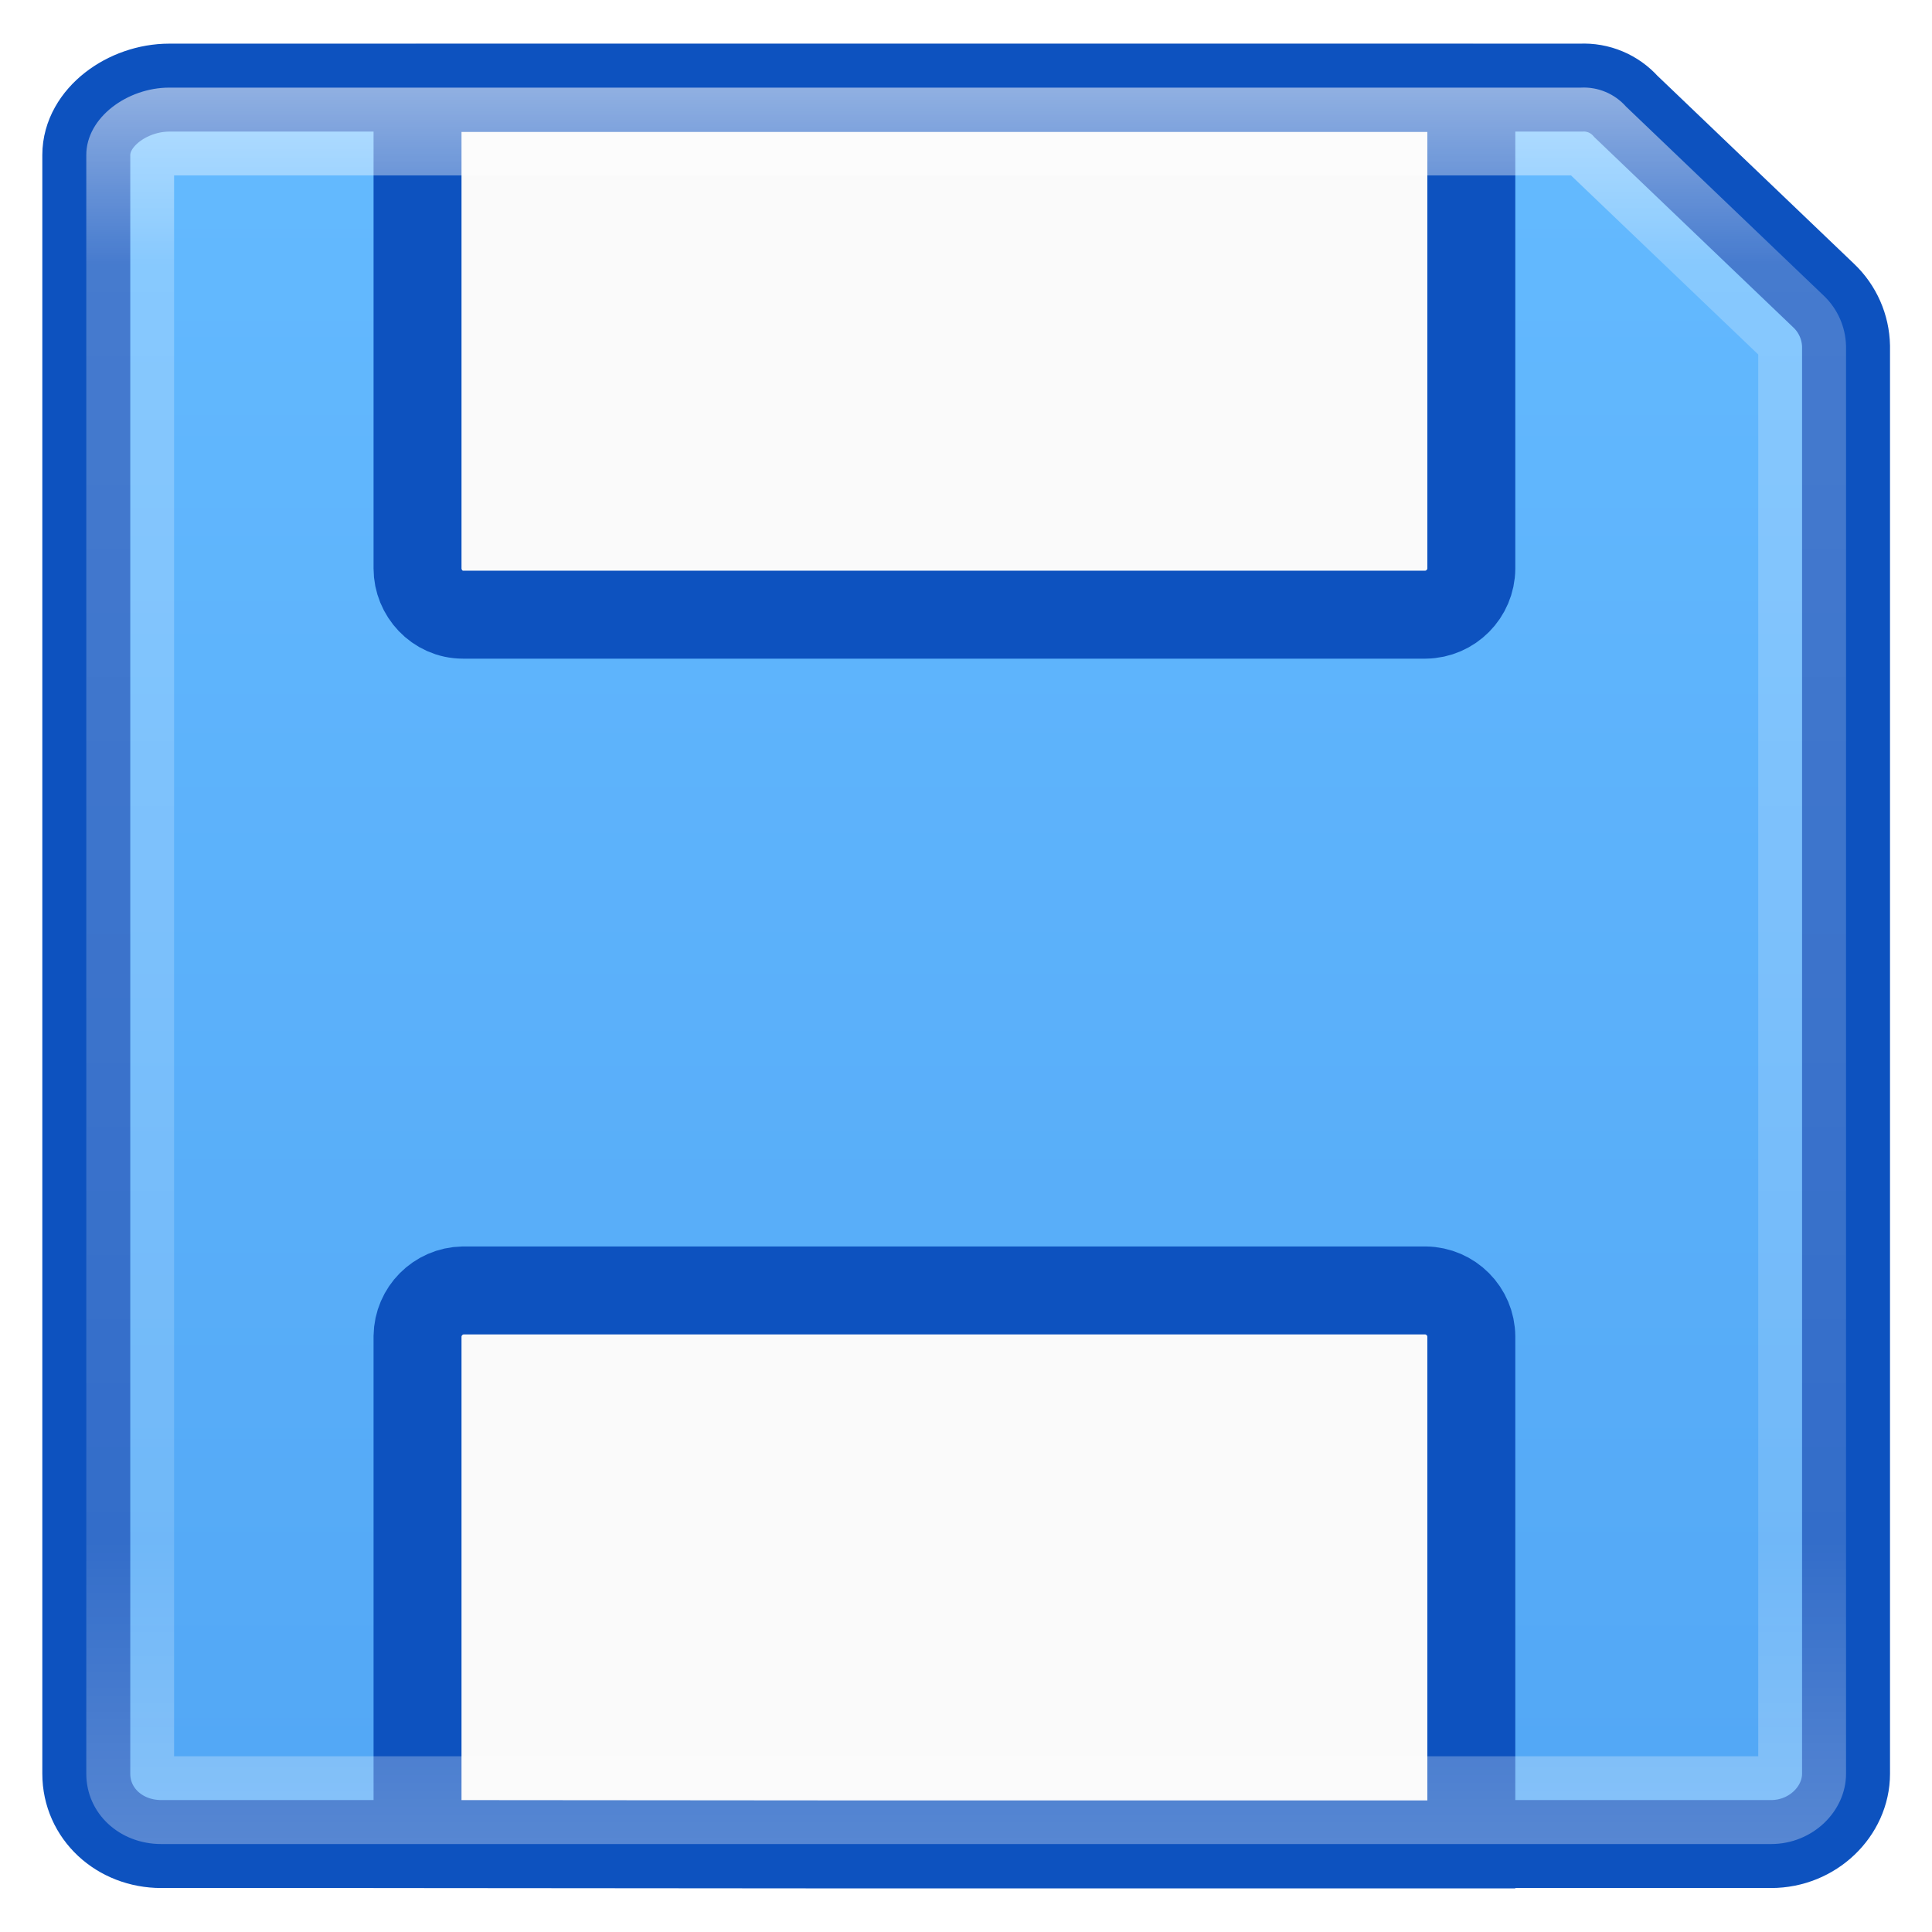
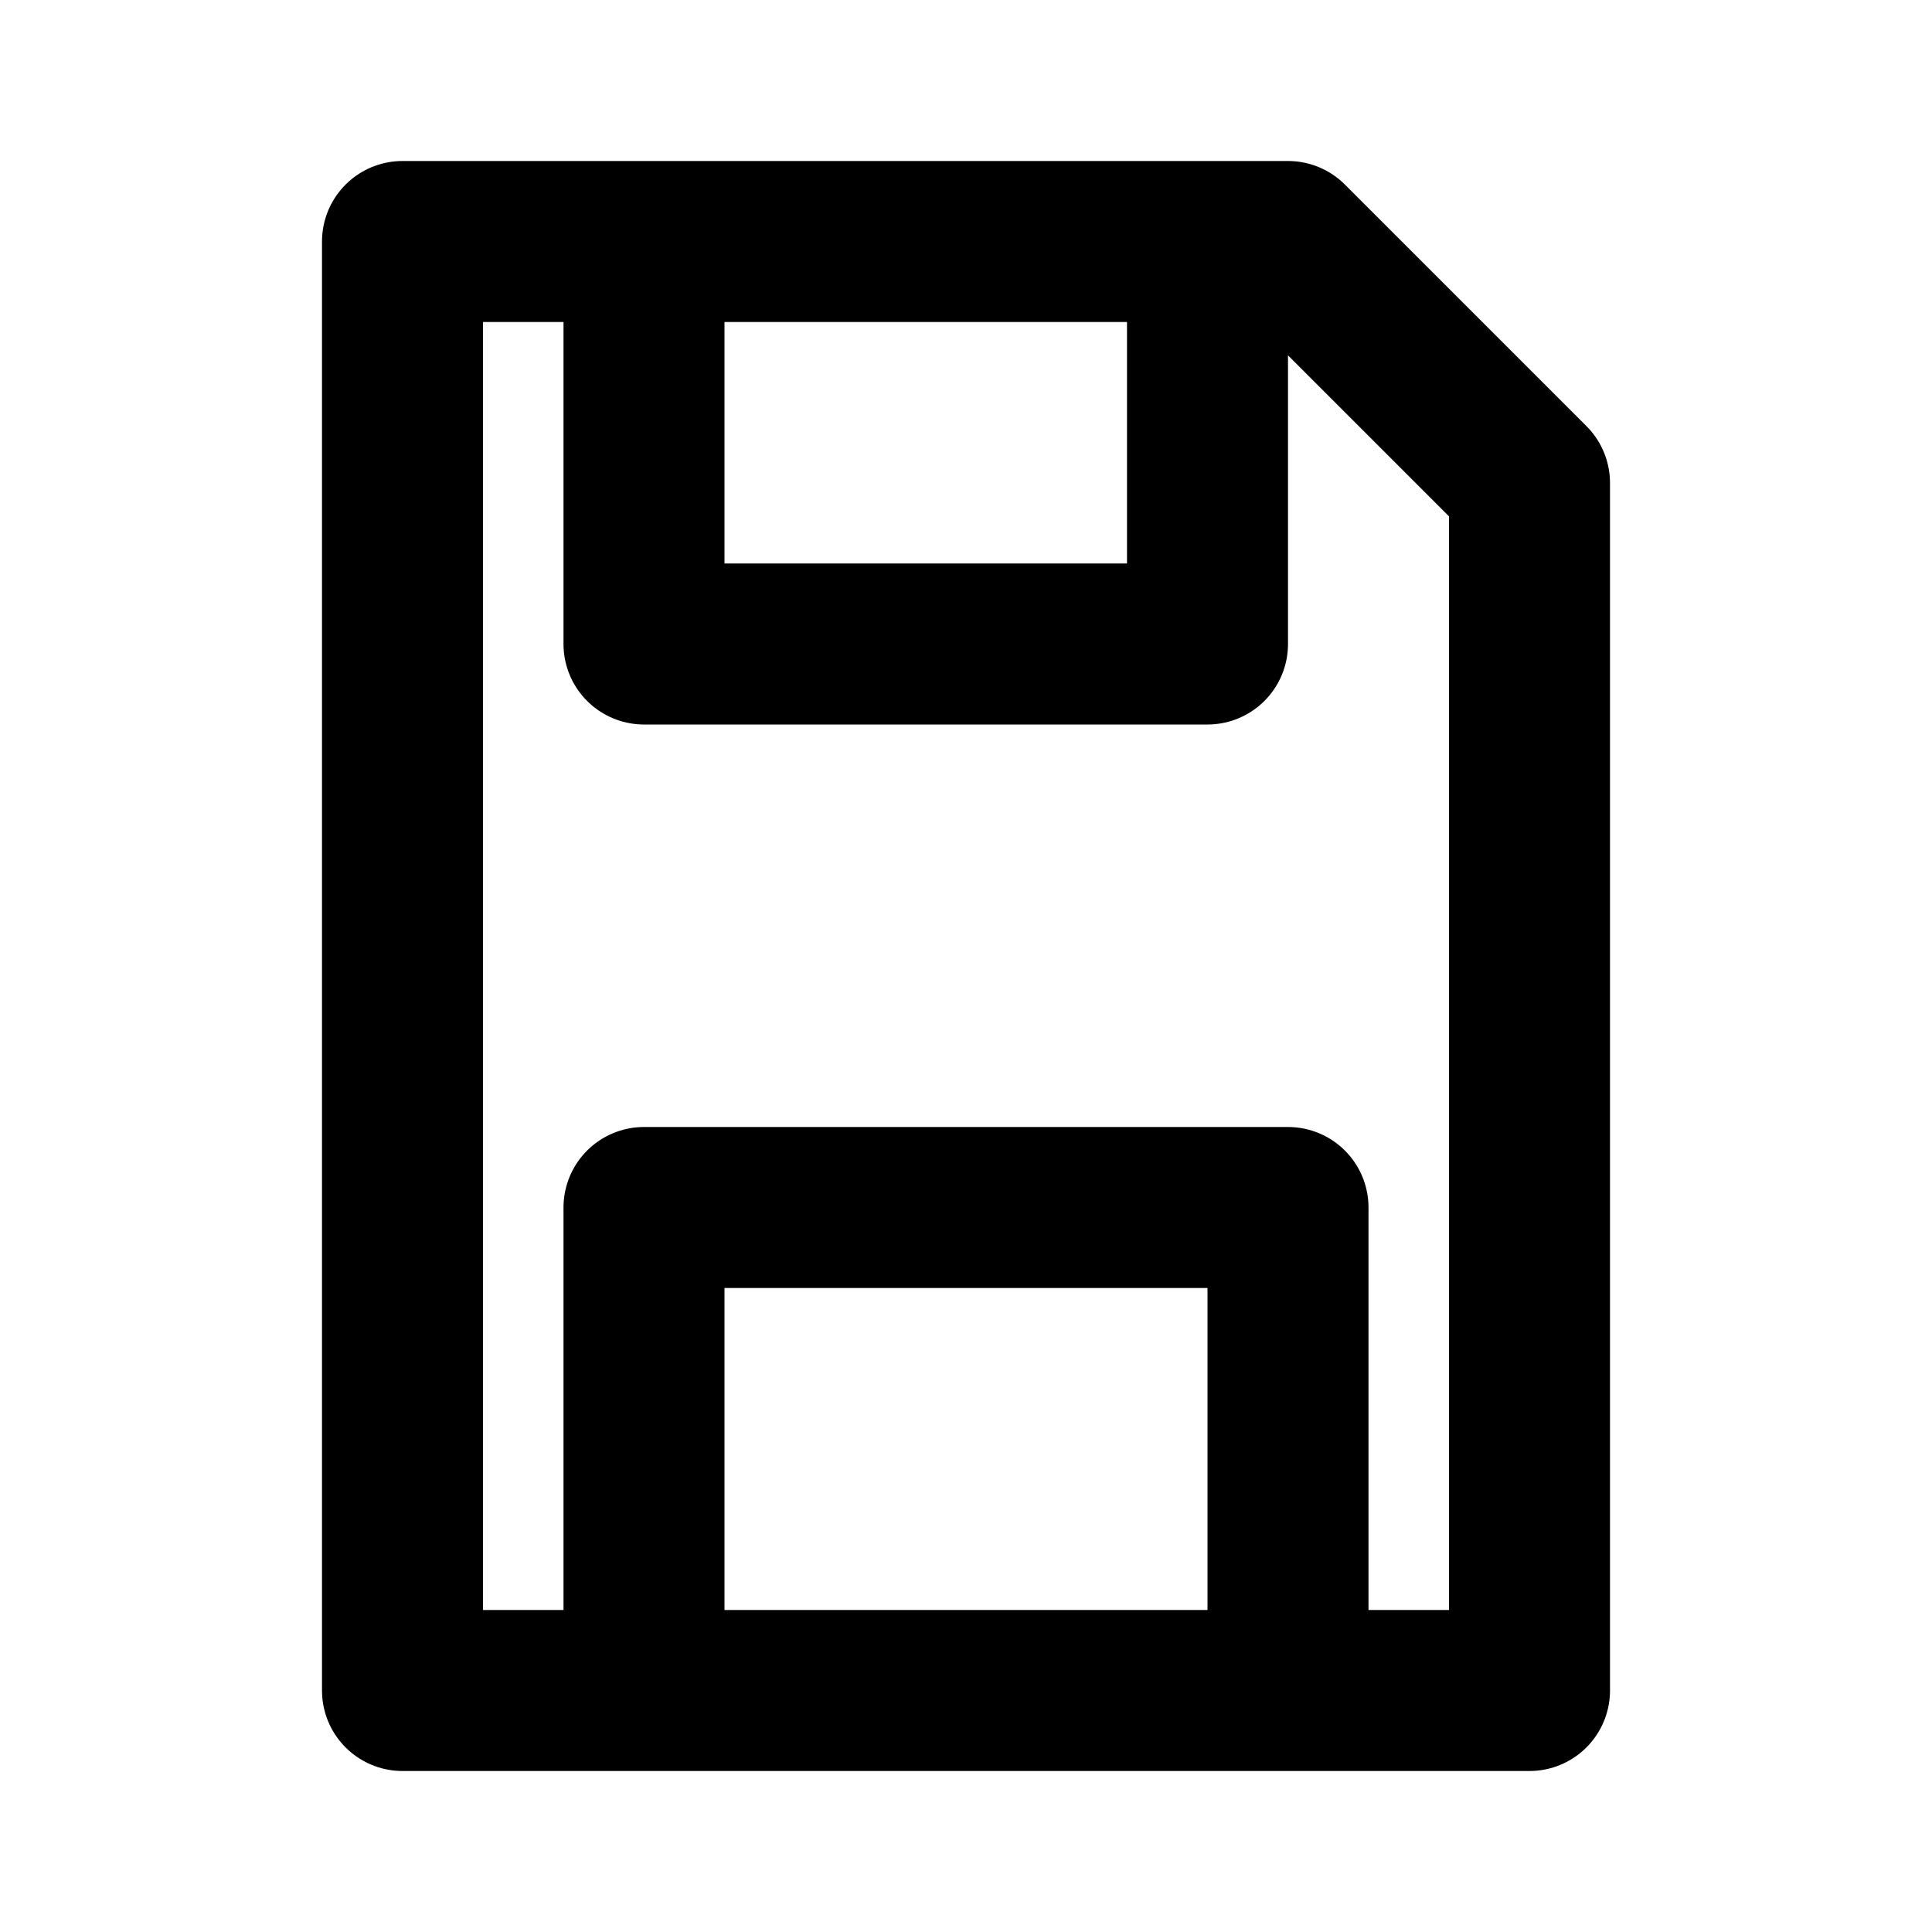
- <svg xmlns="http://www.w3.org/2000/svg" xmlns:xlink="http://www.w3.org/1999/xlink" viewBox="0 0 5.821 5.821" height="22" width="22">
-   <defs>
-     <linearGradient id="g">
-       <stop offset="0" style="stop-color:#fff;stop-opacity:1" />
-       <stop offset=".2" style="stop-color:#fff;stop-opacity:.235" />
-       <stop offset=".783" style="stop-color:#fff;stop-opacity:.157" />
-       <stop offset="1" style="stop-color:#fff;stop-opacity:.392" />
-     </linearGradient>
-     <linearGradient id="e">
-       <stop offset="0" style="stop-color:#3689e6;stop-opacity:1" />
-       <stop offset="1" style="stop-color:#64baff;stop-opacity:1" />
-     </linearGradient>
-     <linearGradient id="a">
-       <stop offset="0" style="stop-color:#3689e6;stop-opacity:1" />
-       <stop offset="1" style="stop-color:#64baff;stop-opacity:1" />
-     </linearGradient>
-     <linearGradient id="f">
-       <stop offset="0" style="stop-color:#f4f4f4;stop-opacity:1" />
-       <stop offset="1" style="stop-color:#dbdbdb;stop-opacity:1" />
-     </linearGradient>
-     <linearGradient id="d">
-       <stop offset="0" style="stop-color:#efdfc4;stop-opacity:1" />
-       <stop offset="1" style="stop-color:#e9c998;stop-opacity:1" />
-     </linearGradient>
-     <linearGradient id="c">
-       <stop style="stop-color:#f9f9f9;stop-opacity:1" offset="0" />
-       <stop style="stop-color:#d8d8d8;stop-opacity:1" offset="1" />
-     </linearGradient>
-     <linearGradient id="b">
-       <stop style="stop-color:#efdfc4;stop-opacity:1" offset="0" />
-       <stop style="stop-color:#e7c591;stop-opacity:1" offset="1" />
-     </linearGradient>
-     <linearGradient gradientTransform="translate(144.694 200.32) scale(.35276)" gradientUnits="userSpaceOnUse" y2="-20.602" x2="-12.979" y1="18.4" x1="-12.979" id="i" xlink:href="#e" />
-     <linearGradient xlink:href="#g" id="j" x1="140.116" y1="192.258" x2="140.116" y2="198.872" gradientUnits="userSpaceOnUse" />
-     <linearGradient xlink:href="#e" id="h" gradientUnits="userSpaceOnUse" gradientTransform="translate(144.694 200.32) scale(.35276)" x1="-12.979" y1="18.4" x2="-12.979" y2="-20.602" />
-     <clipPath clipPathUnits="userSpaceOnUse" id="k">
-       <path style="fill:url(#h);fill-opacity:1;stroke-width:.011" d="M137.45 193.051c-.126 0-.25.09-.25.203v4.877c0 .12.1.212.226.212h4.85c.126 0 .226-.099.226-.212v-4.301a.216.216 0 0 0-.067-.152l-.596-.57a.17.17 0 0 0-.136-.057z" />
-     </clipPath>
-   </defs>
-   <path style="fill:url(#i);fill-opacity:1;stroke-width:.011" d="M137.45 193.051c-.126 0-.25.09-.25.203v4.877c0 .12.1.212.226.212h4.85c.126 0 .226-.099.226-.212v-4.301a.216.216 0 0 0-.067-.152l-.596-.57a.17.17 0 0 0-.136-.057z" transform="translate(-136.94 -192.787)" />
-   <path d="M138.198 193.052v1.448c0 .073.059.139.137.139h2.9a.14.14 0 0 0 .138-.139v-1.448h-1.938z" style="fill:#fafafa;fill-opacity:1;stroke:none;stroke-width:.265;stroke-miterlimit:4;stroke-dasharray:none" transform="translate(-136.94 -192.787)" />
-   <path style="fill:none;fill-opacity:1;stroke-width:.265;stroke:#0d52bf;stroke-opacity:1;stroke-miterlimit:4;stroke-dasharray:none" d="M137.45 193.051c-.126 0-.25.09-.25.203v4.877c0 .12.1.212.226.212h4.85c.126 0 .226-.099.226-.212v-4.301a.216.216 0 0 0-.067-.152l-.596-.57a.17.17 0 0 0-.136-.057z" transform="translate(-136.94 -192.787)" />
-   <path d="M138.198 198.343v-1.53a.14.14 0 0 1 .137-.138h2.9a.14.14 0 0 1 .138.139v1.53h-1.938z" style="fill:#fafafa;fill-opacity:1;stroke:none;stroke-width:.265;stroke-miterlimit:4;stroke-dasharray:none" transform="translate(-136.94 -192.787)" />
-   <path d="M138.198 198.343v-1.53a.14.14 0 0 1 .137-.138h2.9a.14.14 0 0 1 .138.139v1.53h-1.938z" style="fill:none;fill-opacity:1;stroke:#0d52bf;stroke-width:.265;stroke-miterlimit:4;stroke-dasharray:none" transform="translate(-136.94 -192.787)" />
-   <path d="M138.198 193.052v1.448c0 .073.059.139.137.139h2.9a.14.14 0 0 0 .138-.139v-1.448h-1.938z" style="fill:#fafafa;fill-opacity:1;stroke:#0d52bf;stroke-width:.265;stroke-linejoin:round;stroke-miterlimit:4;stroke-dasharray:none;stroke-opacity:1" transform="translate(-136.94 -192.787)" />
-   <path style="fill:none;fill-opacity:1;stroke-width:.529;stroke:url(#j);stroke-opacity:1;stroke-miterlimit:4;stroke-dasharray:none" d="M137.45 193.051c-.126 0-.25.09-.25.203v4.877c0 .12.1.212.226.212h4.85c.126 0 .226-.099.226-.212v-4.301a.216.216 0 0 0-.067-.152l-.596-.57a.17.17 0 0 0-.136-.057z" clip-path="url(#k)" transform="translate(-136.94 -192.787)" />
+ <svg xmlns="http://www.w3.org/2000/svg" viewBox="0 0 24 24" fill="none" stroke="currentColor" stroke-width="2" stroke-linecap="round" stroke-linejoin="round">
+   <path d="M5 3h11l3 3v15H5z M8 3v5h7V3 M8 21v-6h8v6" />
</svg>
